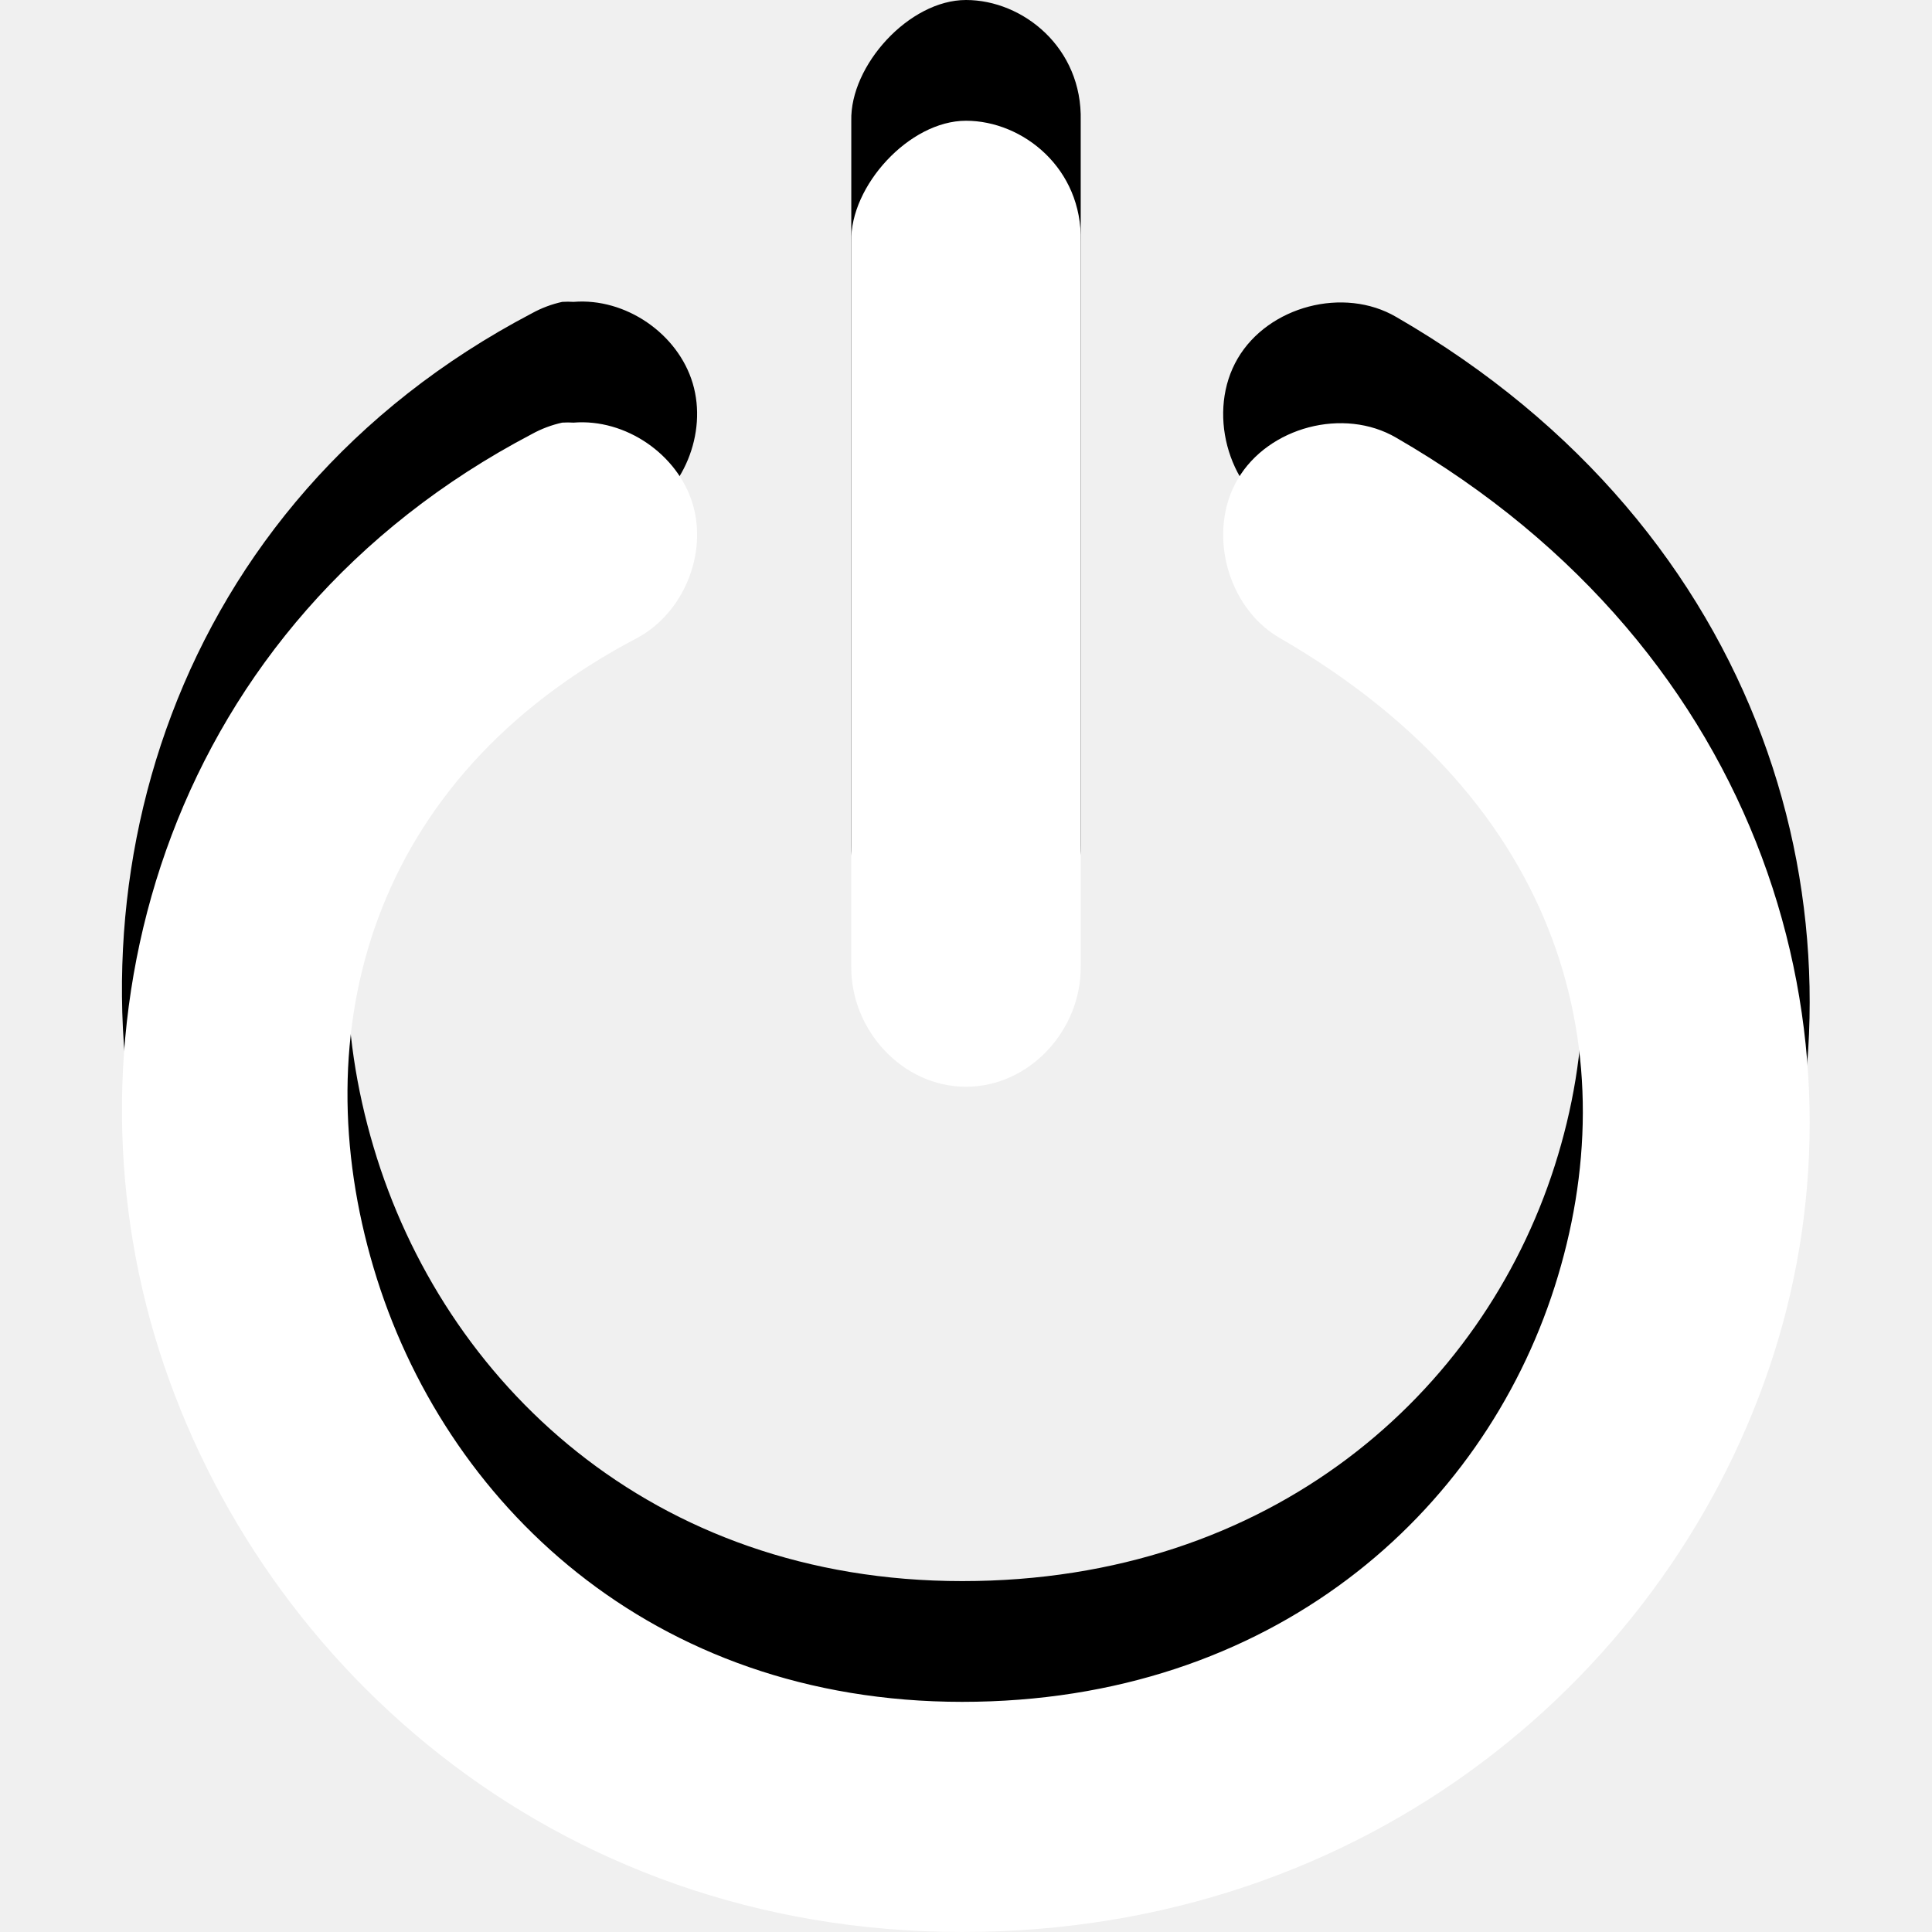
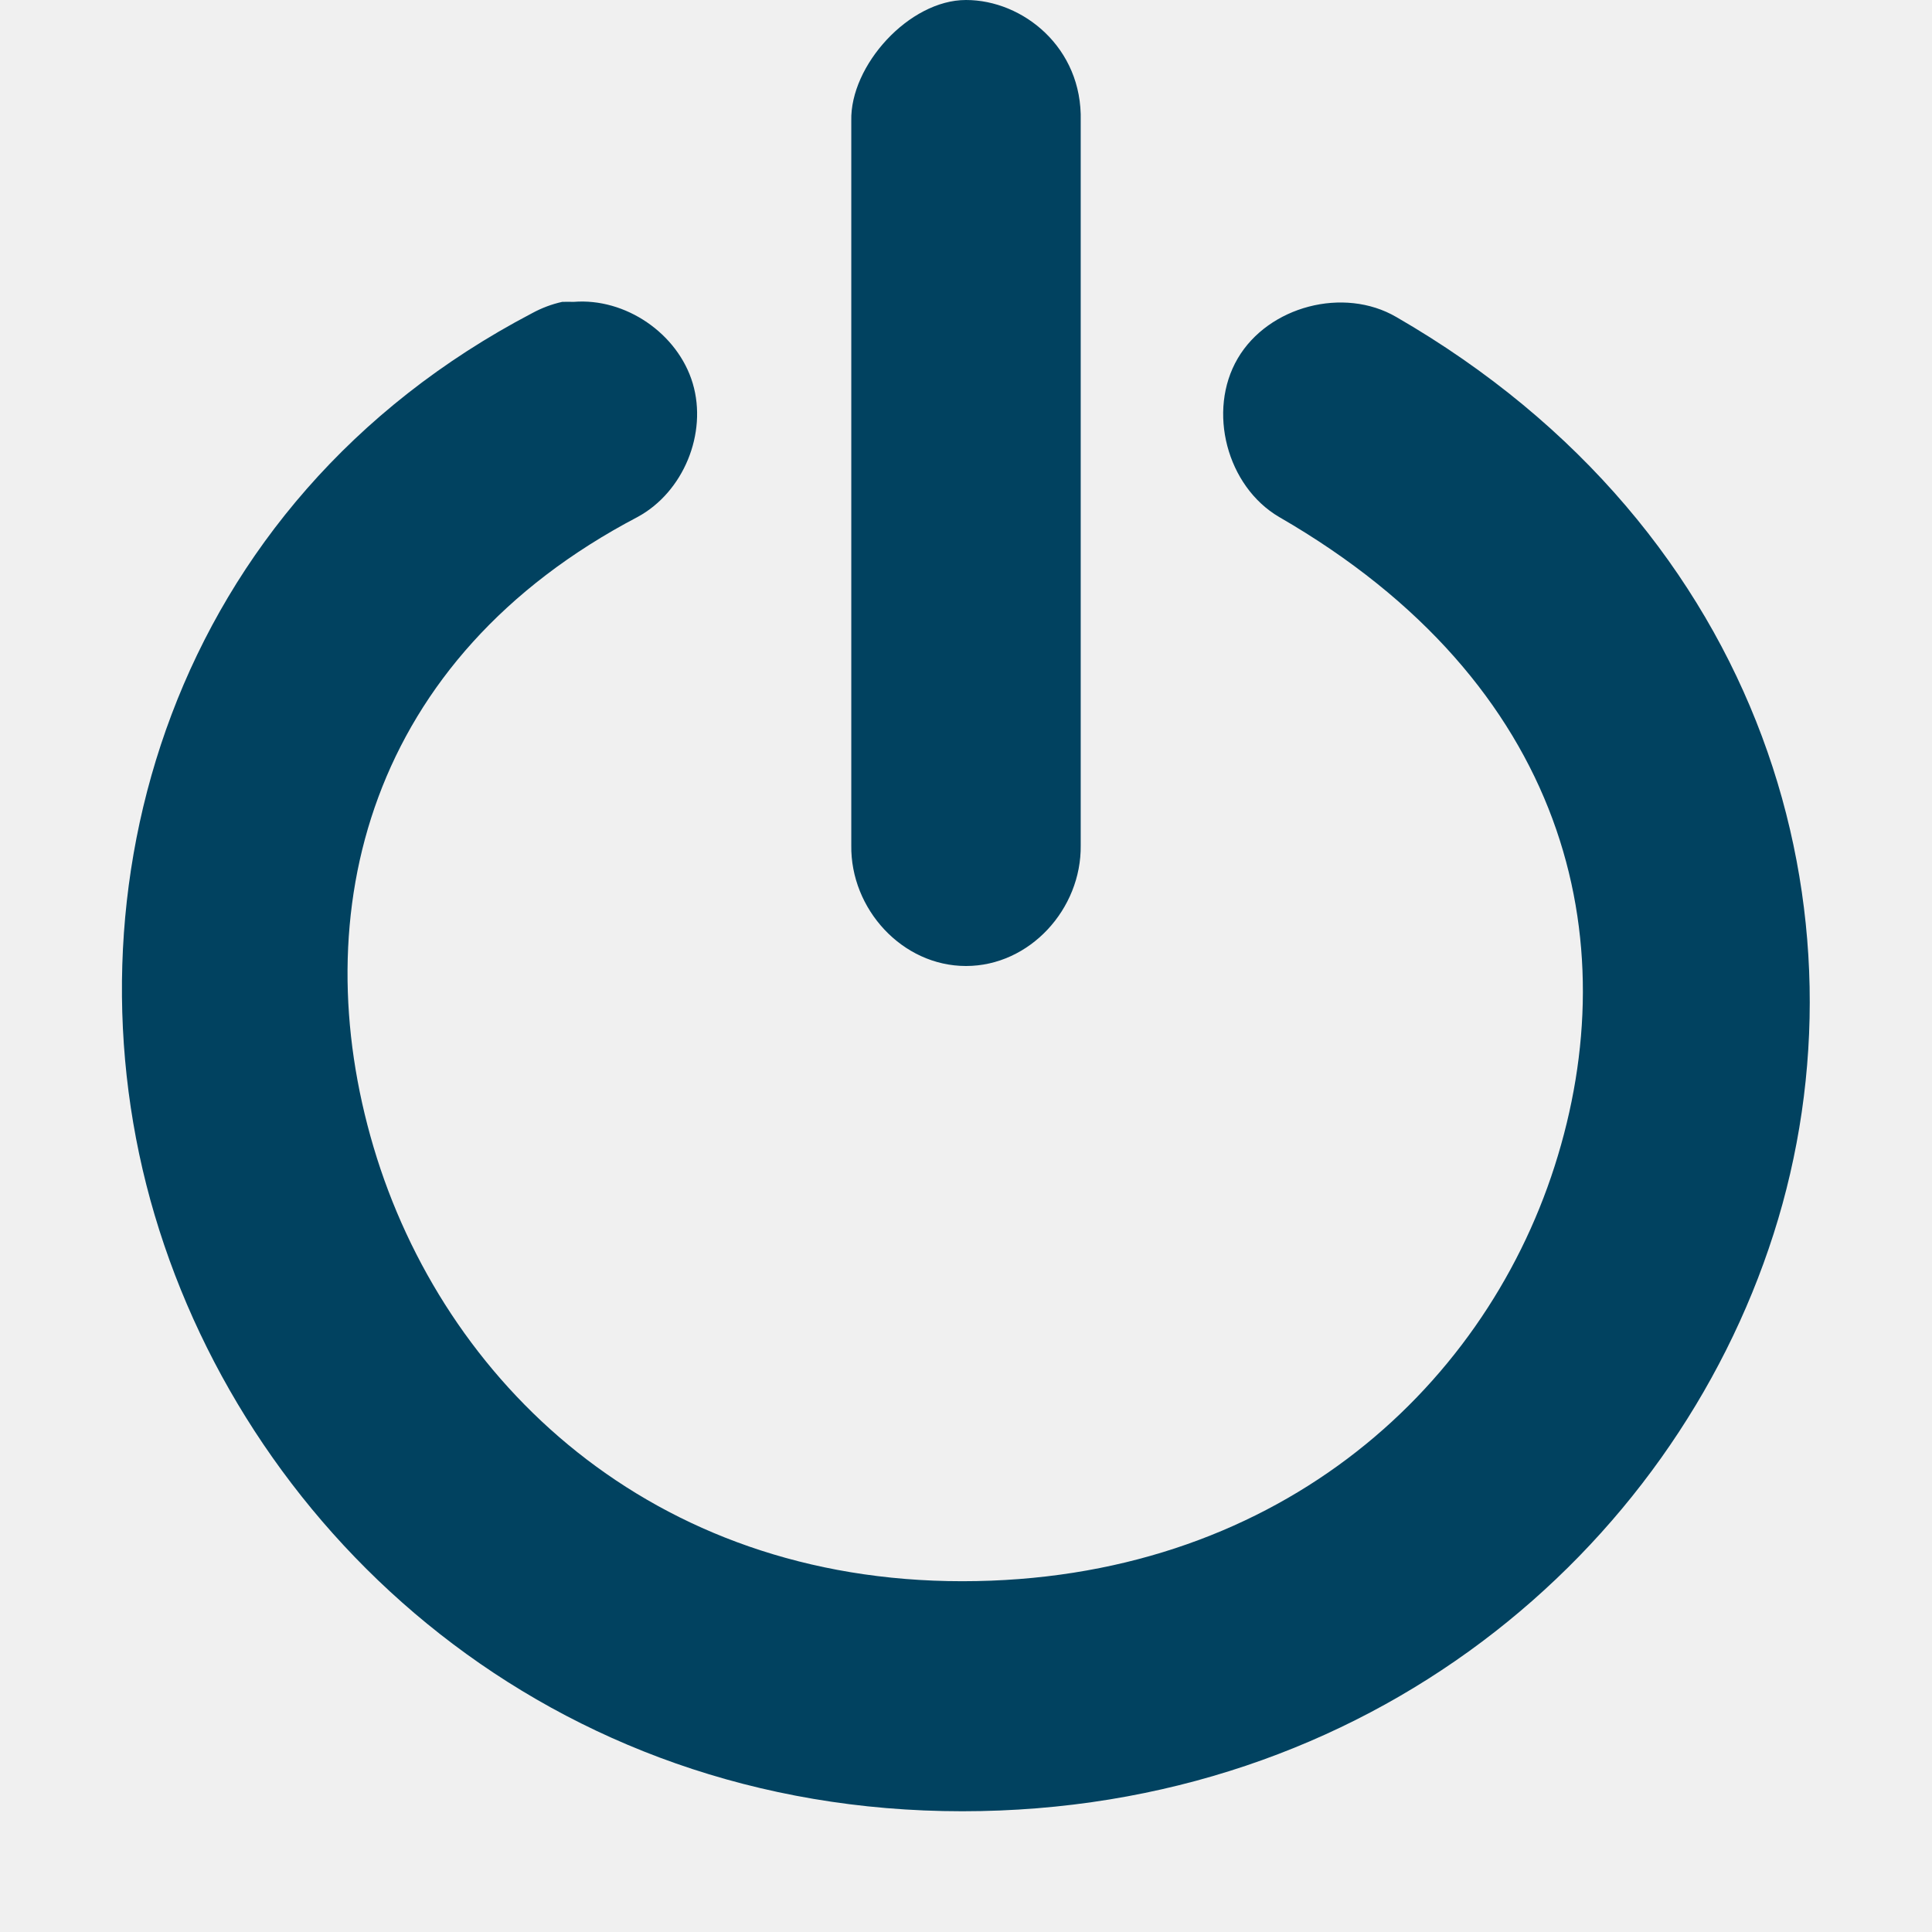
- <svg xmlns="http://www.w3.org/2000/svg" xmlns:xlink="http://www.w3.org/1999/xlink" version="1.0" width="16" height="16" id="svg2403">
-   <defs id="defs2405">
-     <linearGradient x1="11.644" y1="2.499" x2="11.644" y2="15.003" id="linearGradient2392" xlink:href="#linearGradient3678" gradientUnits="userSpaceOnUse" gradientTransform="translate(1,1.1920928e-8)" />
-     <linearGradient x1="8.496" y1="-0.062" x2="8.496" y2="8.083" id="linearGradient2395" xlink:href="#linearGradient3678" gradientUnits="userSpaceOnUse" gradientTransform="matrix(1.052632,0,0,0.9843625,0.578947,0.06024281)" />
-     <linearGradient id="linearGradient3678">
-       <stop id="stop3680" style="stop-color:#ffffff;stop-opacity:1" offset="0" />
-       <stop id="stop3682" style="stop-color:#e6e6e6;stop-opacity:1" offset="1" />
-     </linearGradient>
-     <linearGradient xlink:href="#linearGradient3678" id="linearGradient3879" gradientUnits="userSpaceOnUse" gradientTransform="matrix(1.052632,0,0,0.9843625,0.578947,0.06024281)" x1="8.496" y1="-0.062" x2="8.496" y2="8.083" />
-     <linearGradient xlink:href="#linearGradient3678" id="linearGradient3908" gradientUnits="userSpaceOnUse" gradientTransform="translate(1,1.1920928e-8)" x1="11.644" y1="2.499" x2="11.644" y2="15.003" />
-     <linearGradient xlink:href="#linearGradient3678" id="linearGradient3914" gradientUnits="userSpaceOnUse" gradientTransform="matrix(1.052632,0,0,0.9843625,0.578947,0.06024281)" x1="8.496" y1="-0.062" x2="8.496" y2="8.083" />
-     <linearGradient xlink:href="#linearGradient3678" id="linearGradient3916" gradientUnits="userSpaceOnUse" gradientTransform="translate(1,1.1920928e-8)" x1="11.644" y1="2.499" x2="11.644" y2="15.003" />
-     <linearGradient xlink:href="#linearGradient3678" id="linearGradient3919" gradientUnits="userSpaceOnUse" gradientTransform="translate(1,1.1920928e-8)" x1="11.644" y1="2.499" x2="11.644" y2="15.003" />
-     <linearGradient xlink:href="#linearGradient3678" id="linearGradient3922" gradientUnits="userSpaceOnUse" gradientTransform="matrix(1.052632,0,0,0.9843625,0.578947,0.06024281)" x1="8.496" y1="-0.062" x2="8.496" y2="8.083" />
-     <linearGradient xlink:href="#linearGradient3678" id="linearGradient3925" gradientUnits="userSpaceOnUse" gradientTransform="matrix(1.052632,0,0,0.9843625,0.578947,0.06024281)" x1="8.496" y1="-0.062" x2="8.496" y2="15.217" />
-     <linearGradient xlink:href="#linearGradient3678" id="linearGradient3942" gradientUnits="userSpaceOnUse" gradientTransform="matrix(1.052632,0,0,0.9843625,-0.4209896,0.06024281)" x1="8.496" y1="-0.062" x2="8.496" y2="15.217" />
-   </defs>
-   <path style="font-size:medium;font-style:normal;font-variant:normal;font-weight:normal;font-stretch:normal;text-indent:0;text-align:start;text-decoration:none;line-height:normal;letter-spacing:normal;word-spacing:normal;text-transform:none;direction:ltr;block-progression:tb;writing-mode:lr-tb;text-anchor:start;baseline-shift:baseline;color:#000000;fill:#000000;fill-opacity:1;stroke:none;stroke-width:2;marker:none;visibility:visible;display:inline;overflow:visible;enable-background:accumulate;font-family:Sans;-inkscape-font-specification:Sans" d="m 8,0 c -0.471,0 -0.961,0.542 -0.95,1 l 0,6 c -0.007,0.528 0.422,1 0.95,1 0.528,0 0.957,-0.472 0.95,-1 l 0,-6 c 0.015,-0.605 -0.479,-1 -0.95,-1 z m -3.344,2.5 c -0.087,0.019 -0.172,0.051 -0.25,0.094 -2.999,1.572 -3.918,4.798 -3.125,7.469 C 2.075,12.733 4.561,15 7.969,15 11.328,15 13.846,12.851 14.688,10.219 15.529,7.587 14.63,4.396 11.563,2.625 11.129,2.371 10.504,2.535 10.25,2.969 9.996,3.402 10.16,4.028 10.594,4.281 c 2.391,1.38 2.882,3.494 2.281,5.375 -0.601,1.881 -2.344,3.438 -4.906,3.438 -2.576,0 -4.298,-1.65 -4.875,-3.594 C 2.516,7.556 3.047,5.452 5.281,4.281 5.66,4.075 5.86,3.589 5.737,3.175 5.614,2.762 5.18,2.465 4.75,2.5 4.719,2.498 4.688,2.498 4.656,2.5 z" id="path3781" />
-   <path id="path3927" d="m 8,1 c -0.471,0 -0.961,0.542 -0.95,1 l 0,6 c -0.007,0.528 0.422,1 0.95,1 0.528,0 0.957,-0.472 0.95,-1 l 0,-6 c 0.015,-0.605 -0.479,-1 -0.95,-1 z m -3.344,2.5 c -0.087,0.019 -0.172,0.051 -0.25,0.094 -2.999,1.572 -3.918,4.798 -3.125,7.469 C 2.075,13.733 4.561,16 7.969,16 11.328,16 13.846,13.851 14.688,11.219 15.529,8.587 14.63,5.396 11.563,3.625 11.129,3.371 10.504,3.535 10.25,3.969 9.996,4.402 10.16,5.028 10.594,5.281 c 2.391,1.38 2.882,3.494 2.281,5.375 -0.601,1.881 -2.344,3.438 -4.906,3.438 -2.576,0 -4.298,-1.65 -4.875,-3.594 C 2.516,8.556 3.047,6.452 5.281,5.281 5.66,5.075 5.86,4.589 5.737,4.175 5.614,3.762 5.18,3.465 4.75,3.5 4.719,3.498 4.688,3.498 4.656,3.5 z" style="font-size:medium;font-style:normal;font-variant:normal;font-weight:normal;font-stretch:normal;text-indent:0;text-align:start;text-decoration:none;line-height:normal;letter-spacing:normal;word-spacing:normal;text-transform:none;direction:ltr;block-progression:tb;writing-mode:lr-tb;text-anchor:start;baseline-shift:baseline;opacity:1;color:#000000;fill:#ffffff;fill-opacity:1;stroke:none;stroke-width:2;marker:none;visibility:visible;display:inline;overflow:visible;enable-background:accumulate;font-family:Sans;-inkscape-font-specification:Sans" />
+ <svg xmlns="http://www.w3.org/2000/svg" version="1.1" id="svg2403" x="0px" y="0px" width="16px" height="16px" viewBox="0 0 16 16" enable-background="new 0 0 16 16" xml:space="preserve">
+   <path id="path3781" fill="#014260" d="M8,0  C7.529,0,7.039,0.542,7.05,1v6C7.042,7.528,7.472,8,8,8s0.957-0.472,0.95-1V1C8.965,0.395,8.472,0,8,0z M4.656,2.5  c-0.087,0.019-0.171,0.051-0.25,0.094c-3,1.572-3.918,4.798-3.125,7.469S4.561,15,7.969,15c3.359,0,5.877-2.149,6.719-4.781  s-0.057-5.823-3.125-7.594c-0.434-0.253-1.059-0.09-1.313,0.344s-0.09,1.059,0.344,1.313c2.391,1.38,2.883,3.495,2.281,5.375  c-0.602,1.881-2.344,3.438-4.906,3.438c-2.576,0-4.297-1.65-4.875-3.594C2.517,7.557,3.047,5.452,5.281,4.281  C5.66,4.075,5.86,3.589,5.737,3.175C5.614,2.762,5.18,2.465,4.75,2.5C4.719,2.499,4.688,2.499,4.656,2.5z" />
</svg>
